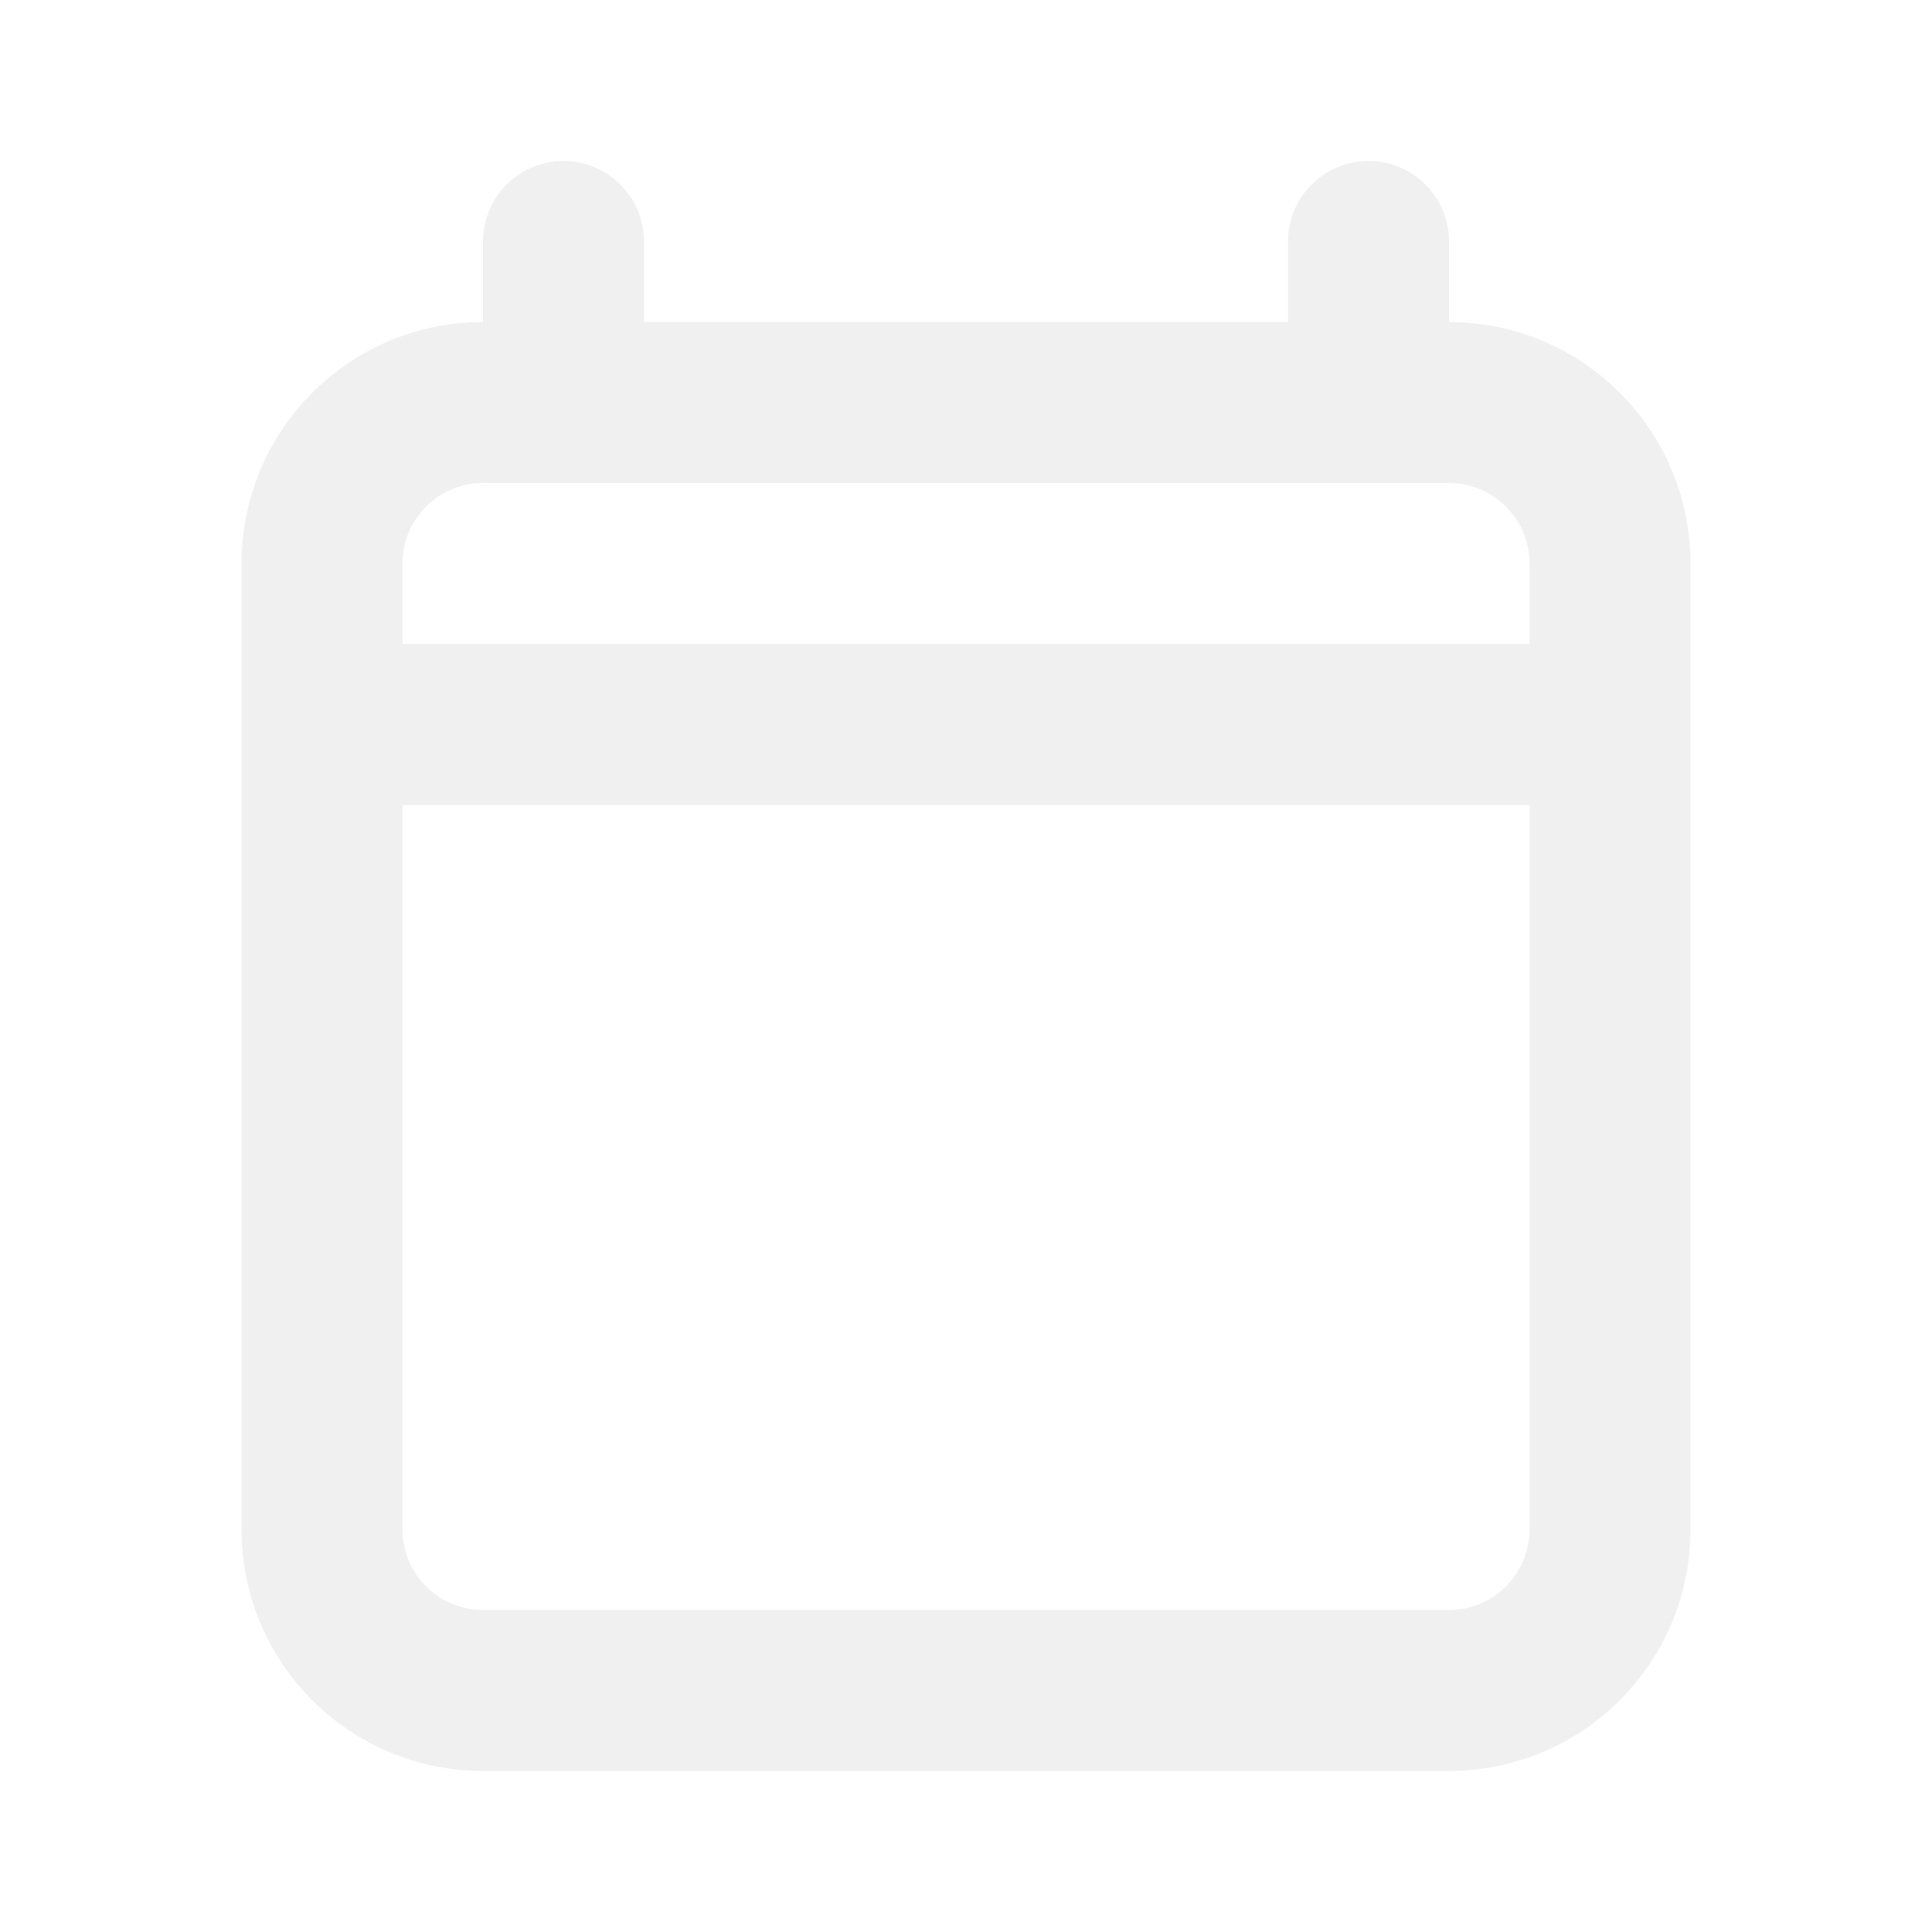
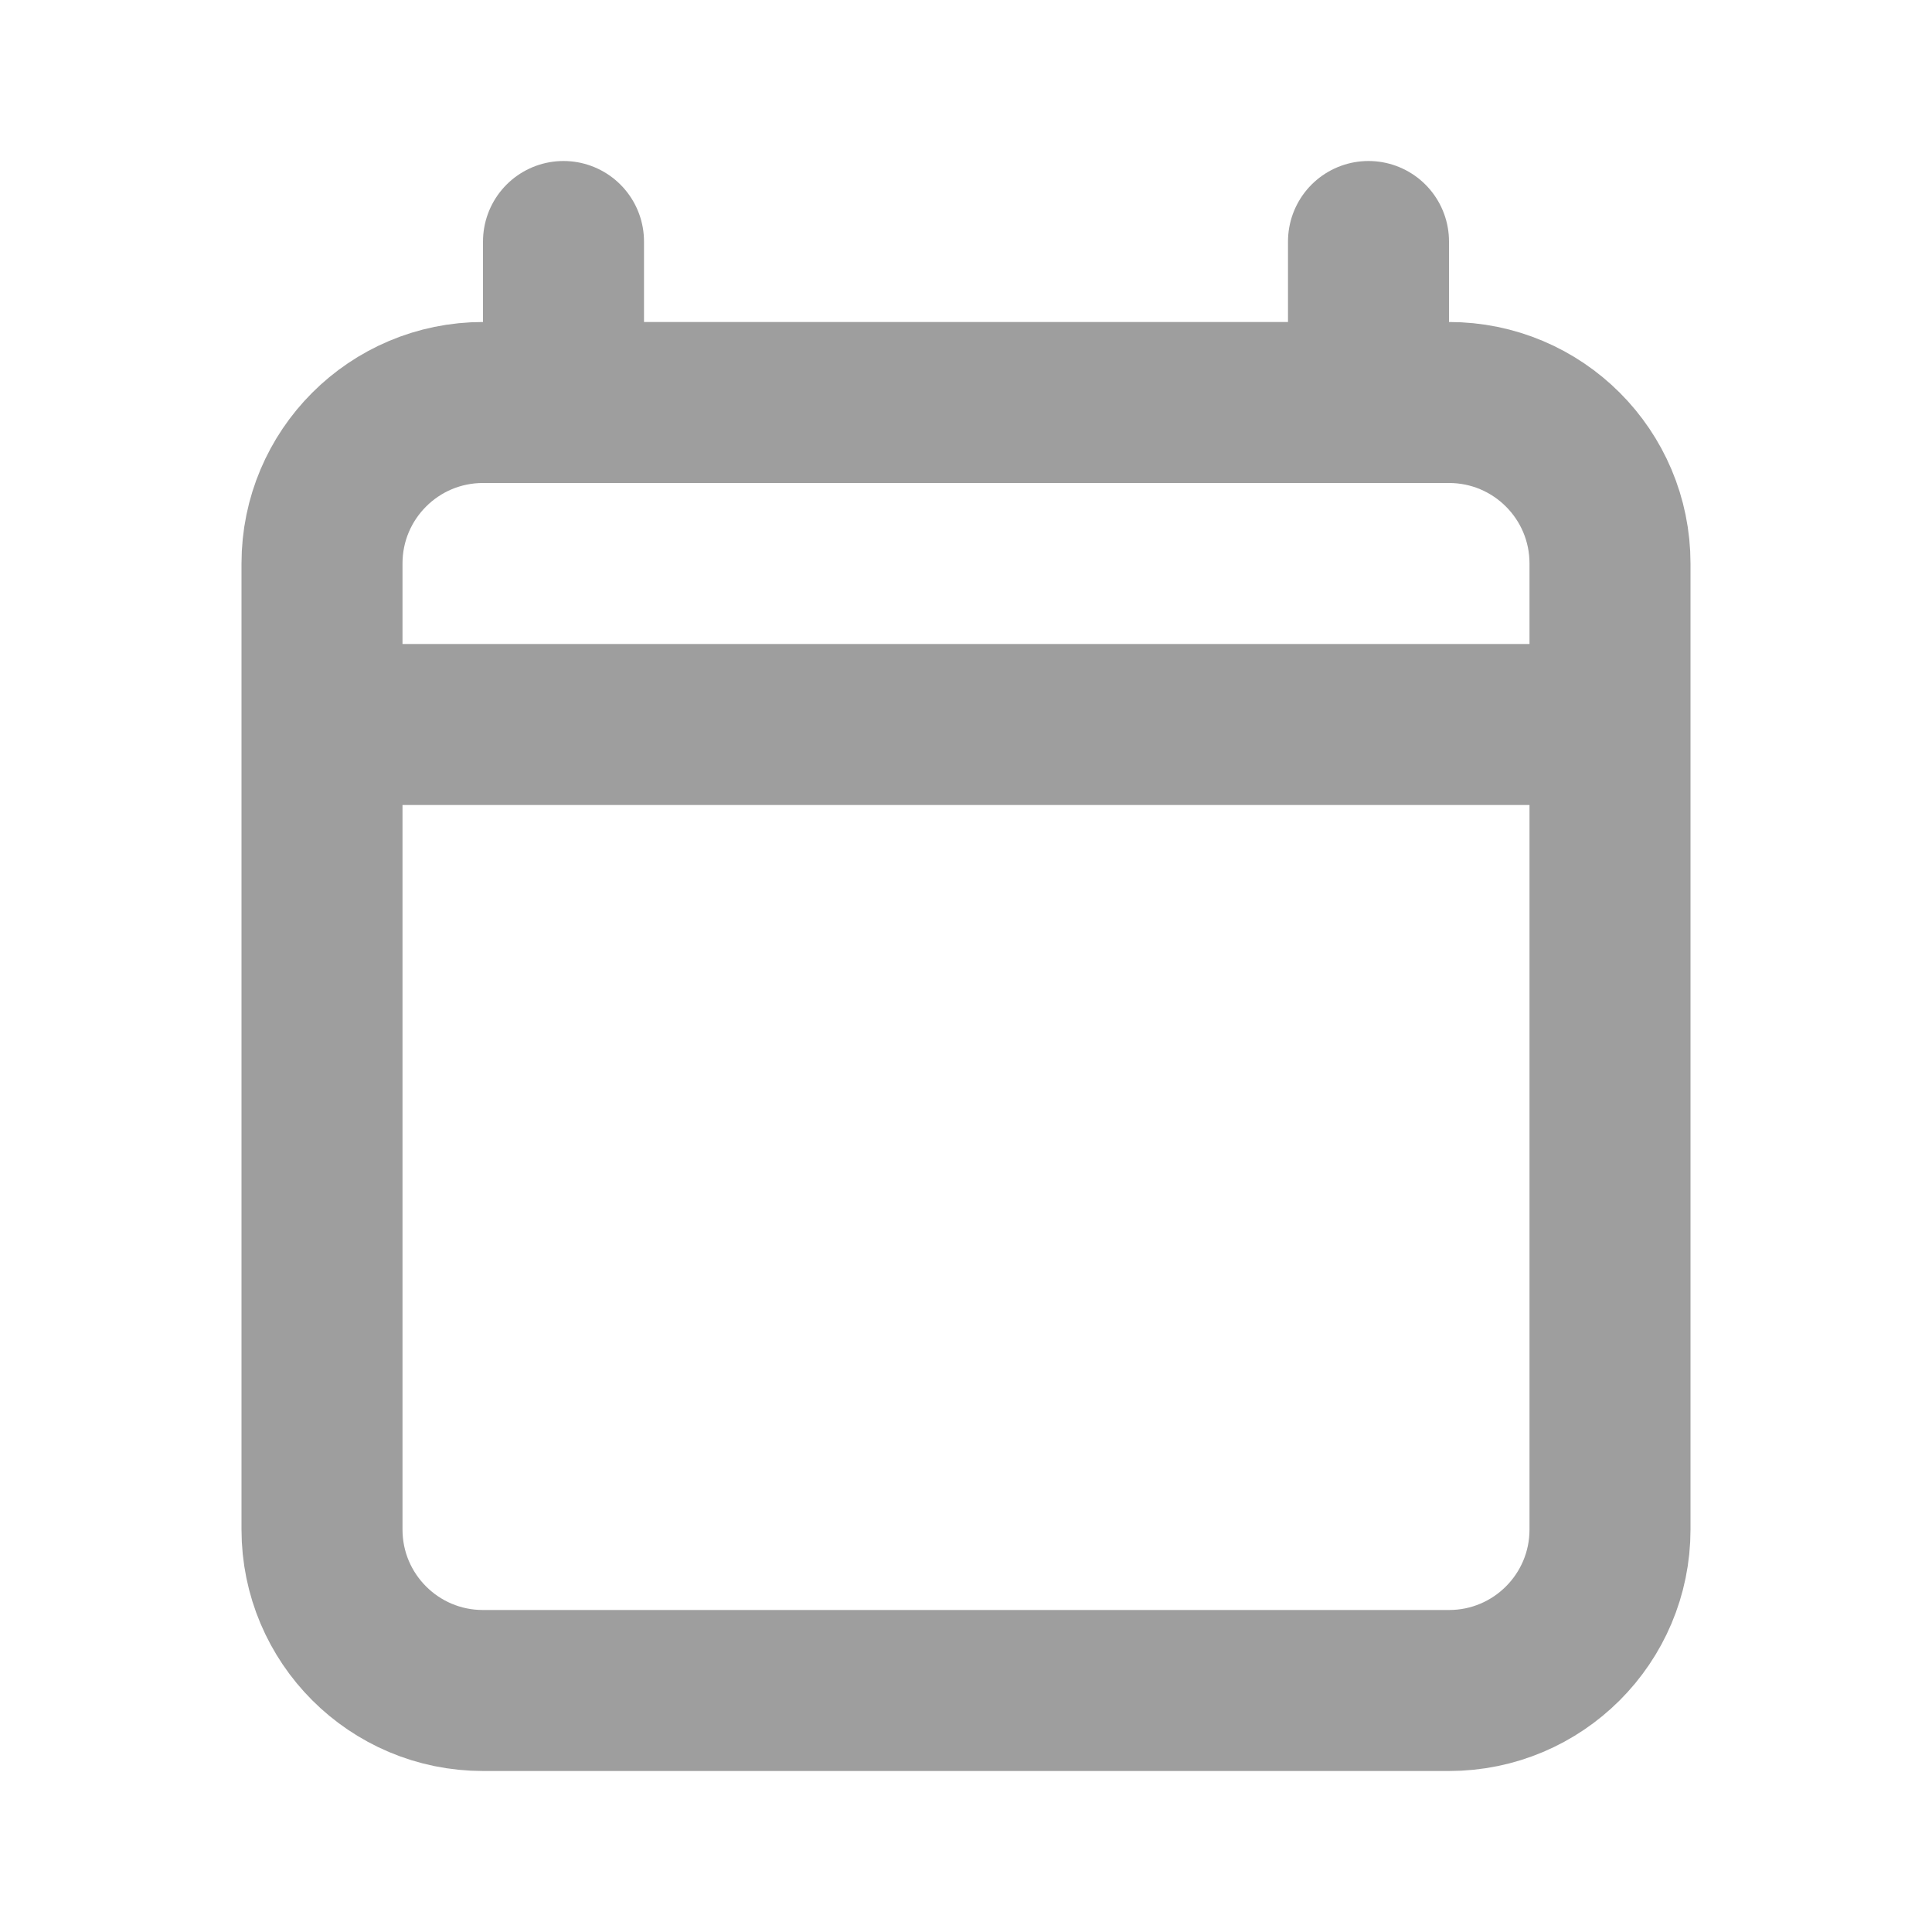
<svg xmlns="http://www.w3.org/2000/svg" width="24" height="24" viewBox="0 0 24 24" fill="none">
-   <path d="M20 9H4M7 3V5M17 3V5M6 21H18C19.105 21 20 20.105 20 19V7C20 5.895 19.105 5 18 5H6C4.895 5 4 5.895 4 7V19C4 20.105 4.895 21 6 21Z" stroke="#D9D9D9" stroke-opacity="0.38" stroke-width="2" stroke-linecap="round" stroke-linejoin="round" />
+   <path d="M20 9H4M7 3V5M17 3V5M6 21H18C19.105 21 20 20.105 20 19V7C20 5.895 19.105 5 18 5H6C4.895 5 4 5.895 4 7V19C4 20.105 4.895 21 6 21Z" stroke="currentColor" stroke-opacity="0.38" stroke-width="2" stroke-linecap="round" stroke-linejoin="round" />
</svg>
